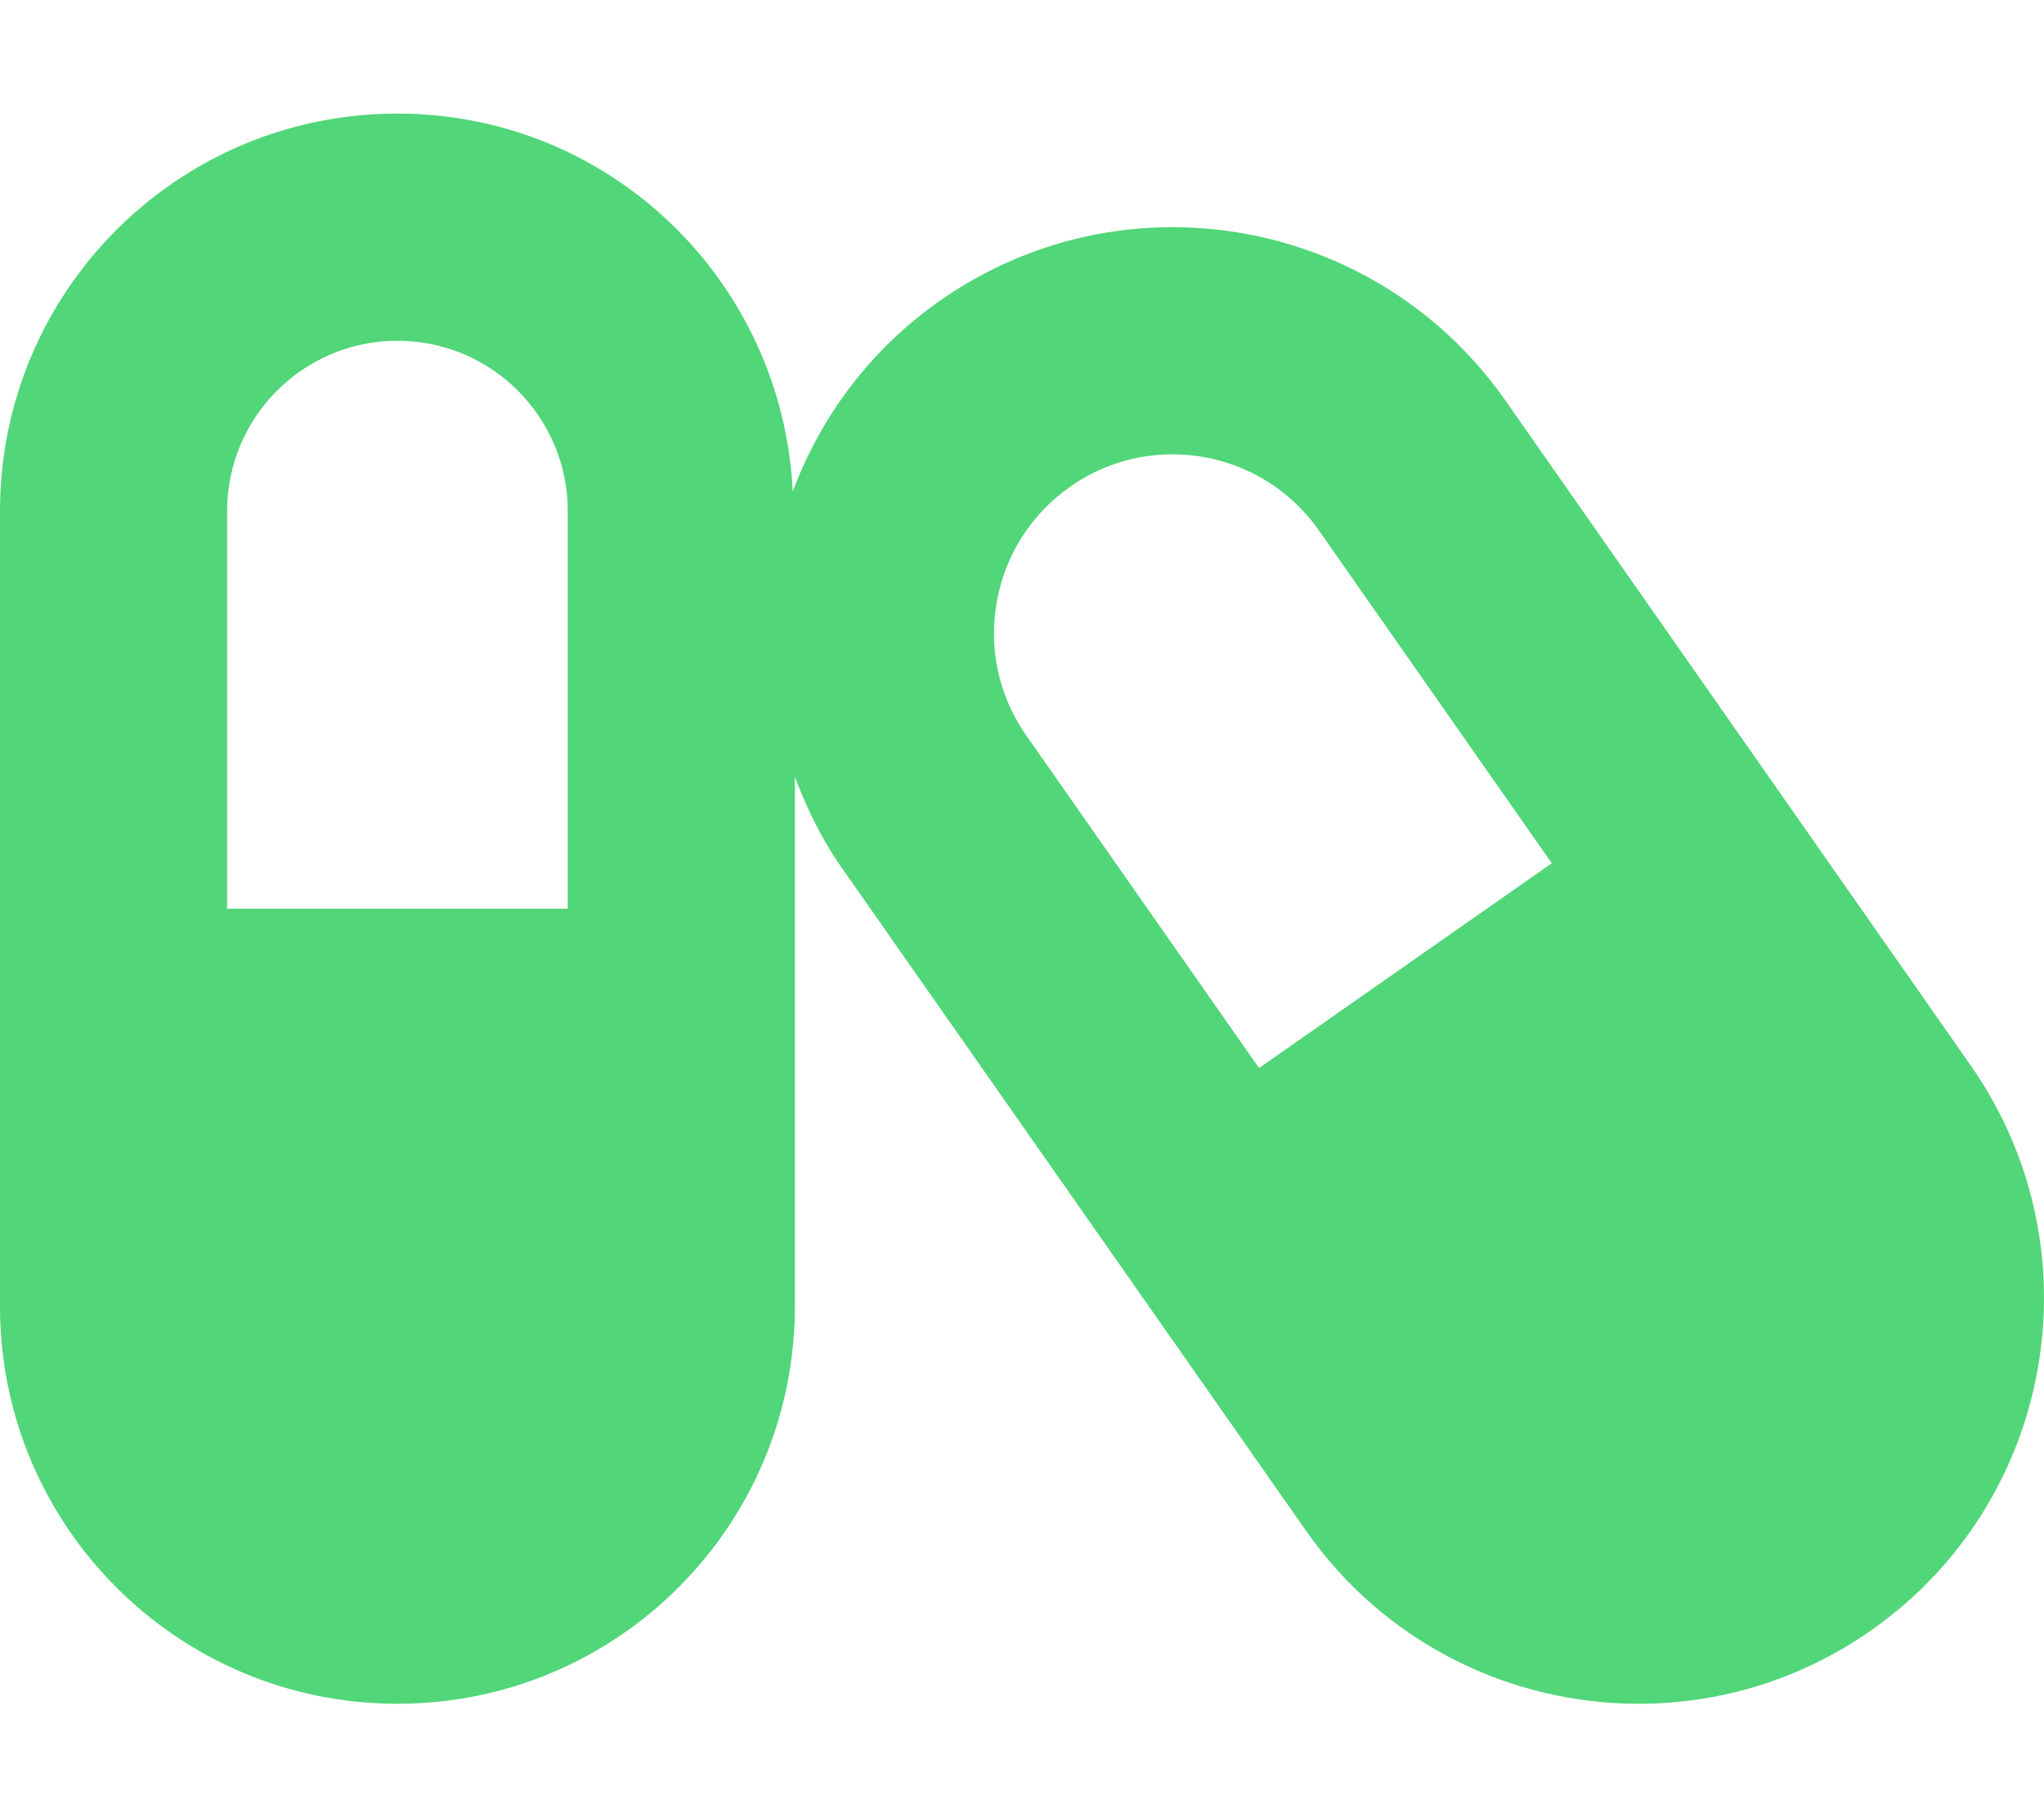
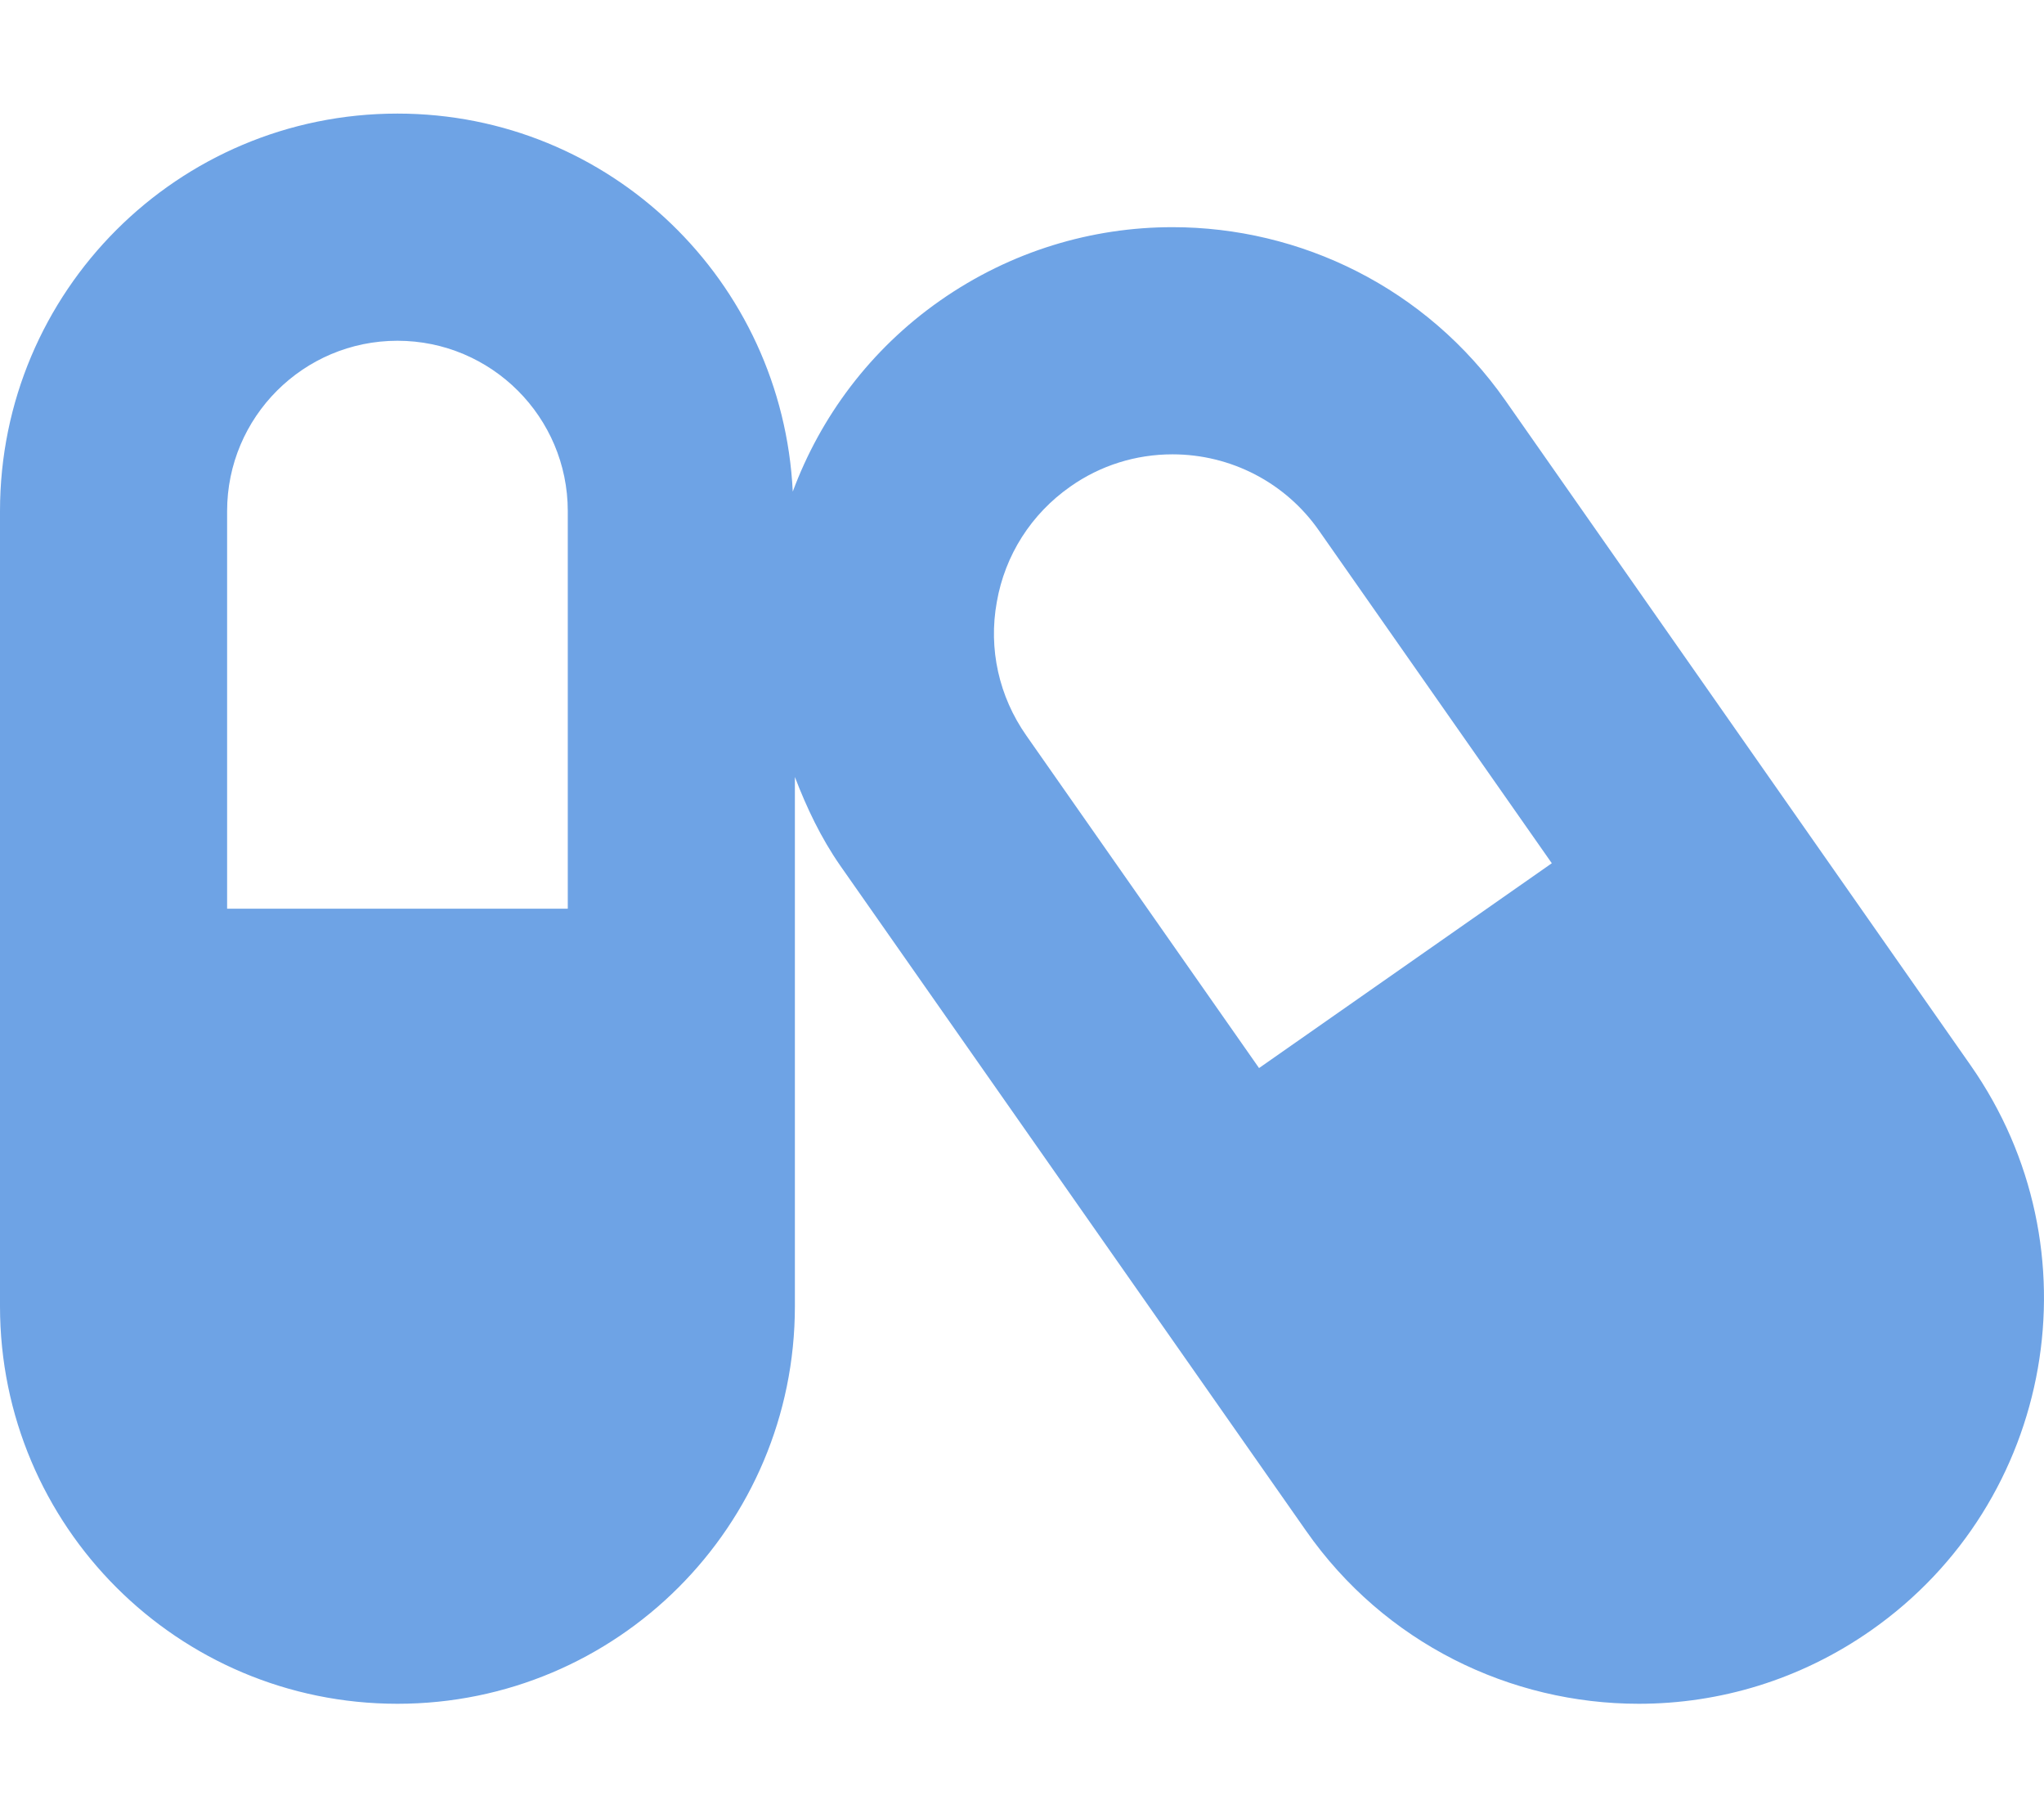
- <svg xmlns="http://www.w3.org/2000/svg" t="1709567564346" class="icon" viewBox="0 0 1152 1024" version="1.1" p-id="8408" width="36" height="32">
-   <path d="M1110.6 600.2L848.4 225.6C803.8 162 732.8 128 660.8 128c-45.2 0-91 13.4-131 41.4-39.4 27.6-67.4 65.6-83 107.6C441 158.4 344 64 224 64 100.2 64 0 164.2 0 288v448c0 123.8 100.2 224 224 224s224-100.2 224-224V437.8c6.6 17.2 14.6 34.2 25.6 50L736 862.4c44.4 63.6 115.4 97.6 187.6 97.6 45.4 0 91-13.4 131-41.4 103.4-72.4 128.4-215 56-318.4zM320 512H128V288c0-53 43-96 96-96s96 43 96 96v224z m389.6 89.8l-131.2-187.4c-15.4-22-21.4-48.8-16.6-75.2 4.6-26.4 19.4-49.6 41.4-65 17-12 37-18.2 57.6-18.2 33 0 63.8 16 82.6 43l131.2 187.4-165 115.4z" fill="#51d679" p-id="8409" />
+ <svg xmlns="http://www.w3.org/2000/svg" t="1709642921721" class="icon" viewBox="0 0 1152 1024" version="1.1" p-id="10093" width="36" height="32">
+   <path d="M1110.6 600.2L848.4 225.6C803.8 162 732.8 128 660.8 128c-45.2 0-91 13.4-131 41.4-39.4 27.6-67.4 65.6-83 107.6C441 158.4 344 64 224 64 100.2 64 0 164.2 0 288v448c0 123.8 100.2 224 224 224s224-100.2 224-224V437.8c6.6 17.2 14.6 34.2 25.6 50L736 862.4c44.4 63.6 115.4 97.6 187.6 97.6 45.4 0 91-13.4 131-41.4 103.4-72.4 128.4-215 56-318.4zM320 512H128V288c0-53 43-96 96-96s96 43 96 96v224z m389.6 89.8l-131.2-187.4c-15.4-22-21.4-48.8-16.6-75.2 4.6-26.4 19.4-49.6 41.4-65 17-12 37-18.2 57.6-18.2 33 0 63.8 16 82.6 43l131.2 187.4-165 115.4z" fill="#6ea3e5" p-id="10094" />
</svg>
